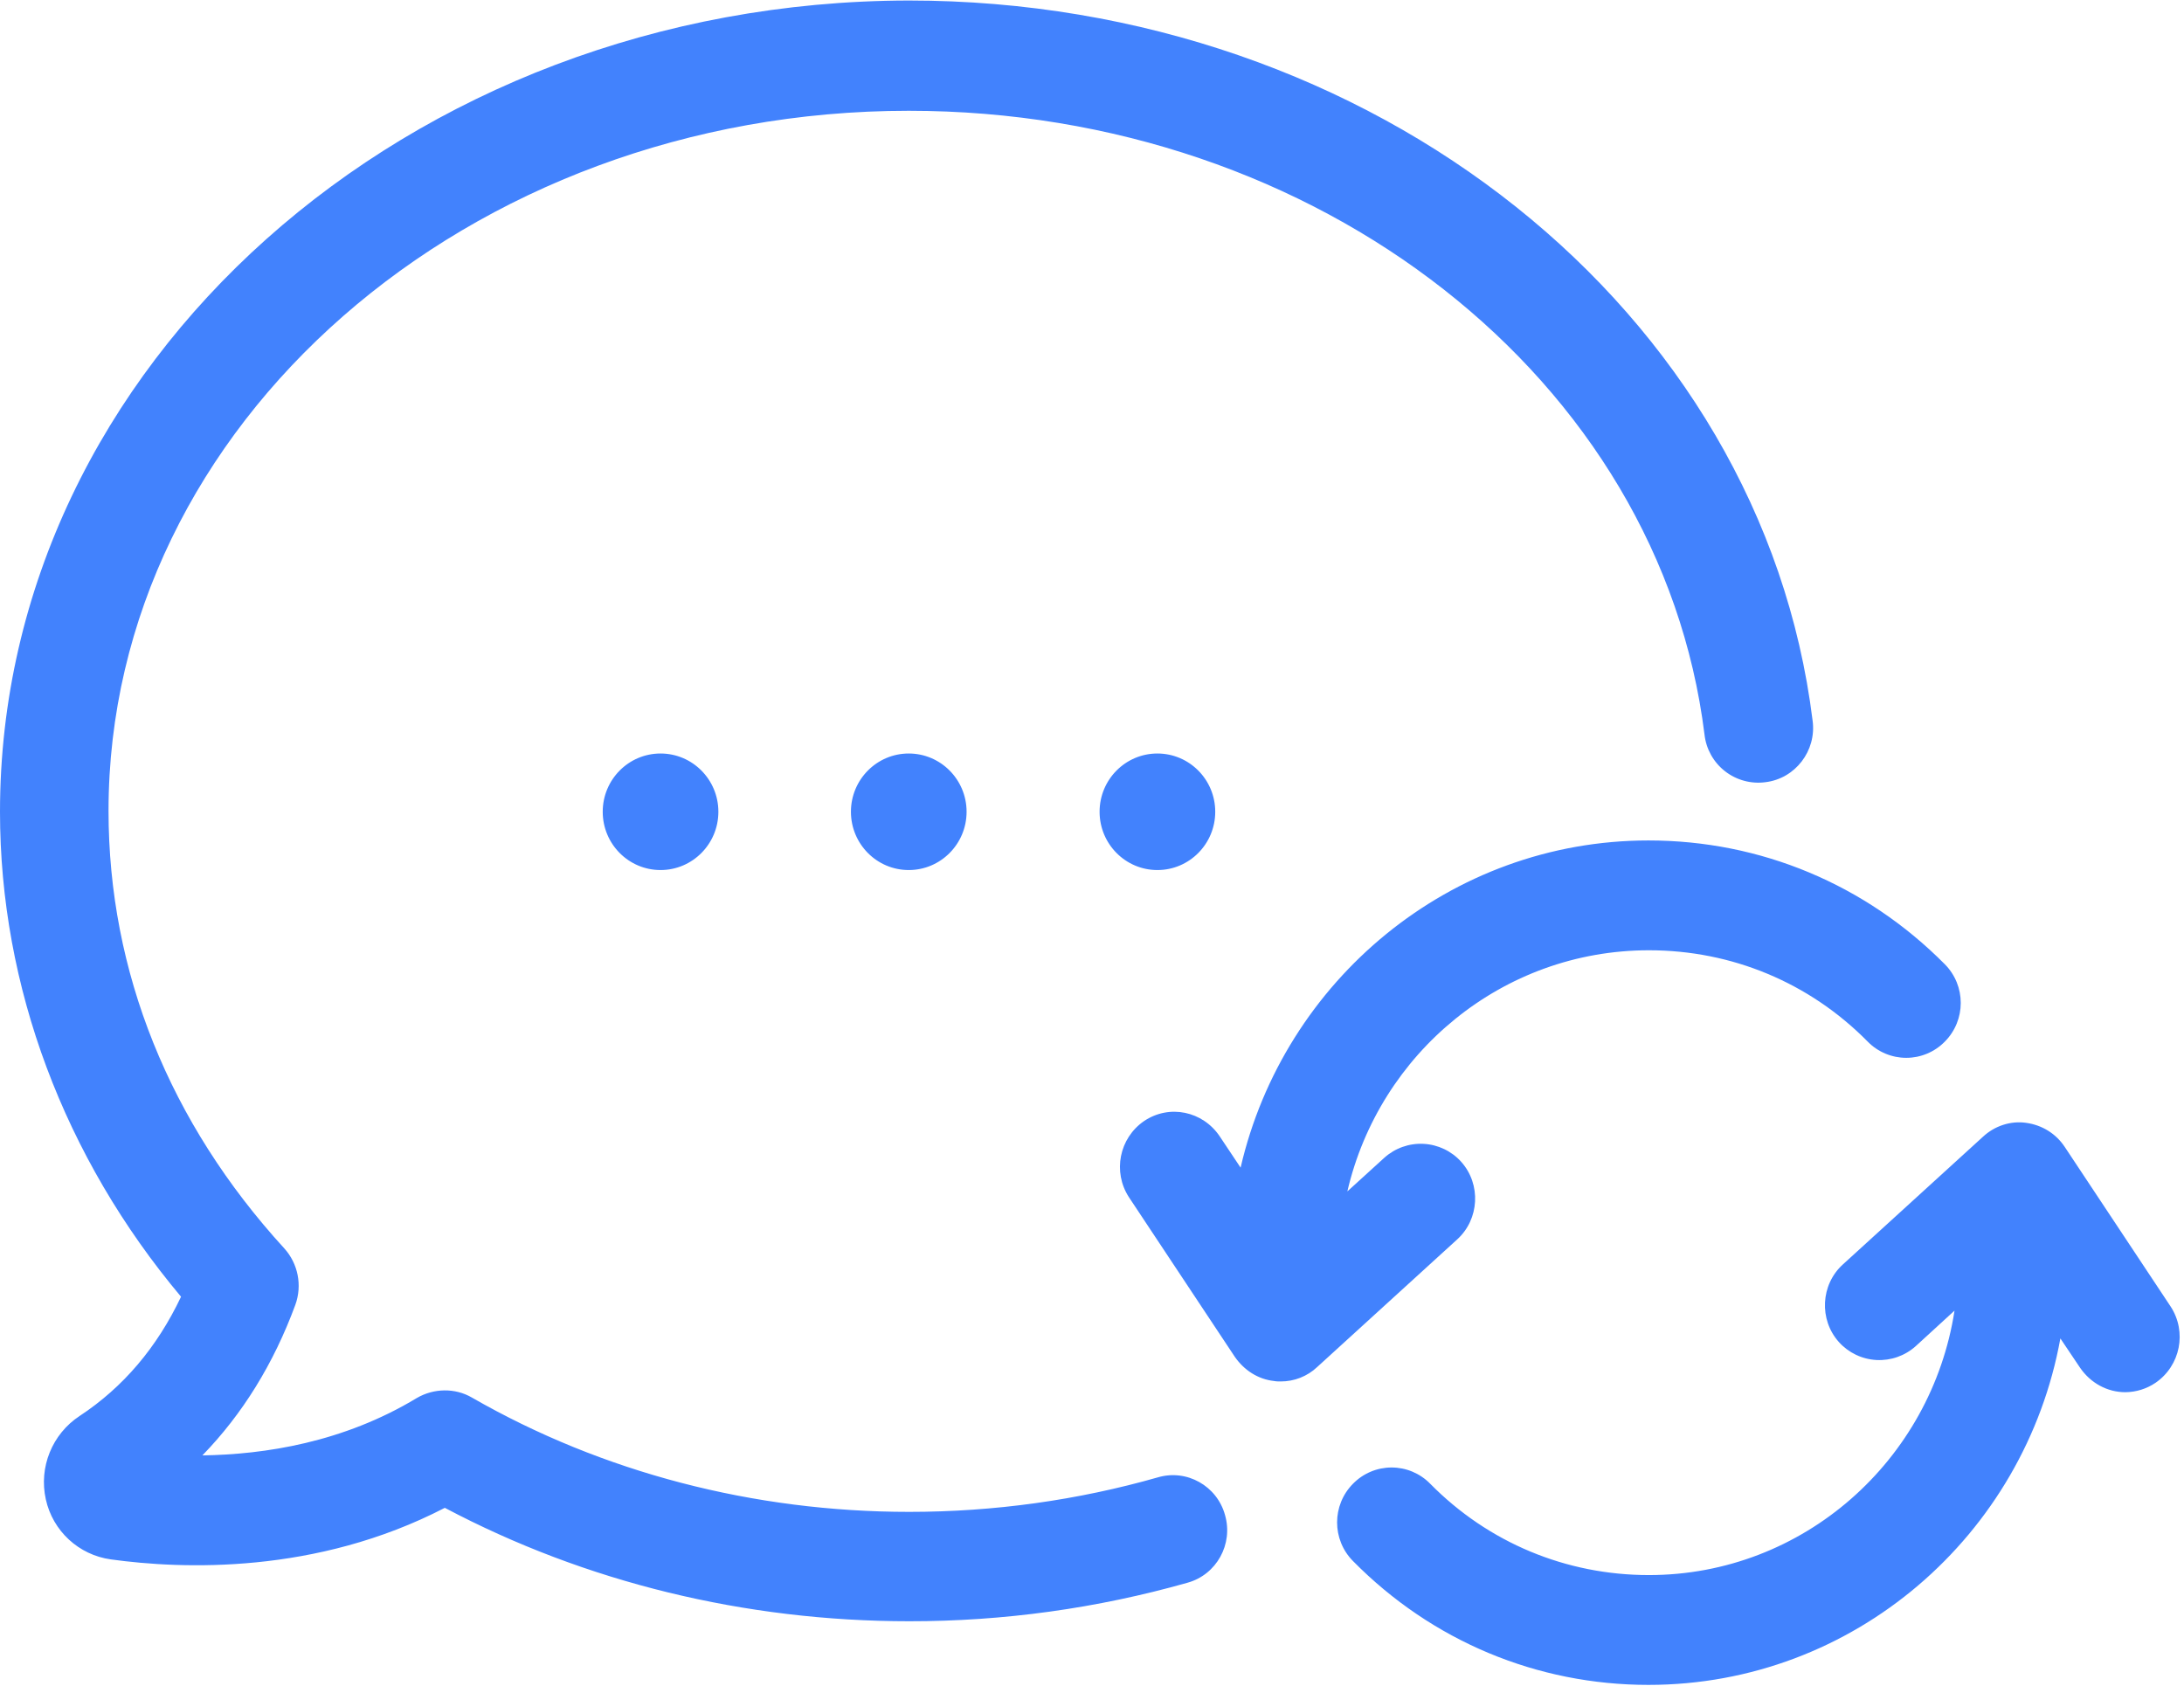
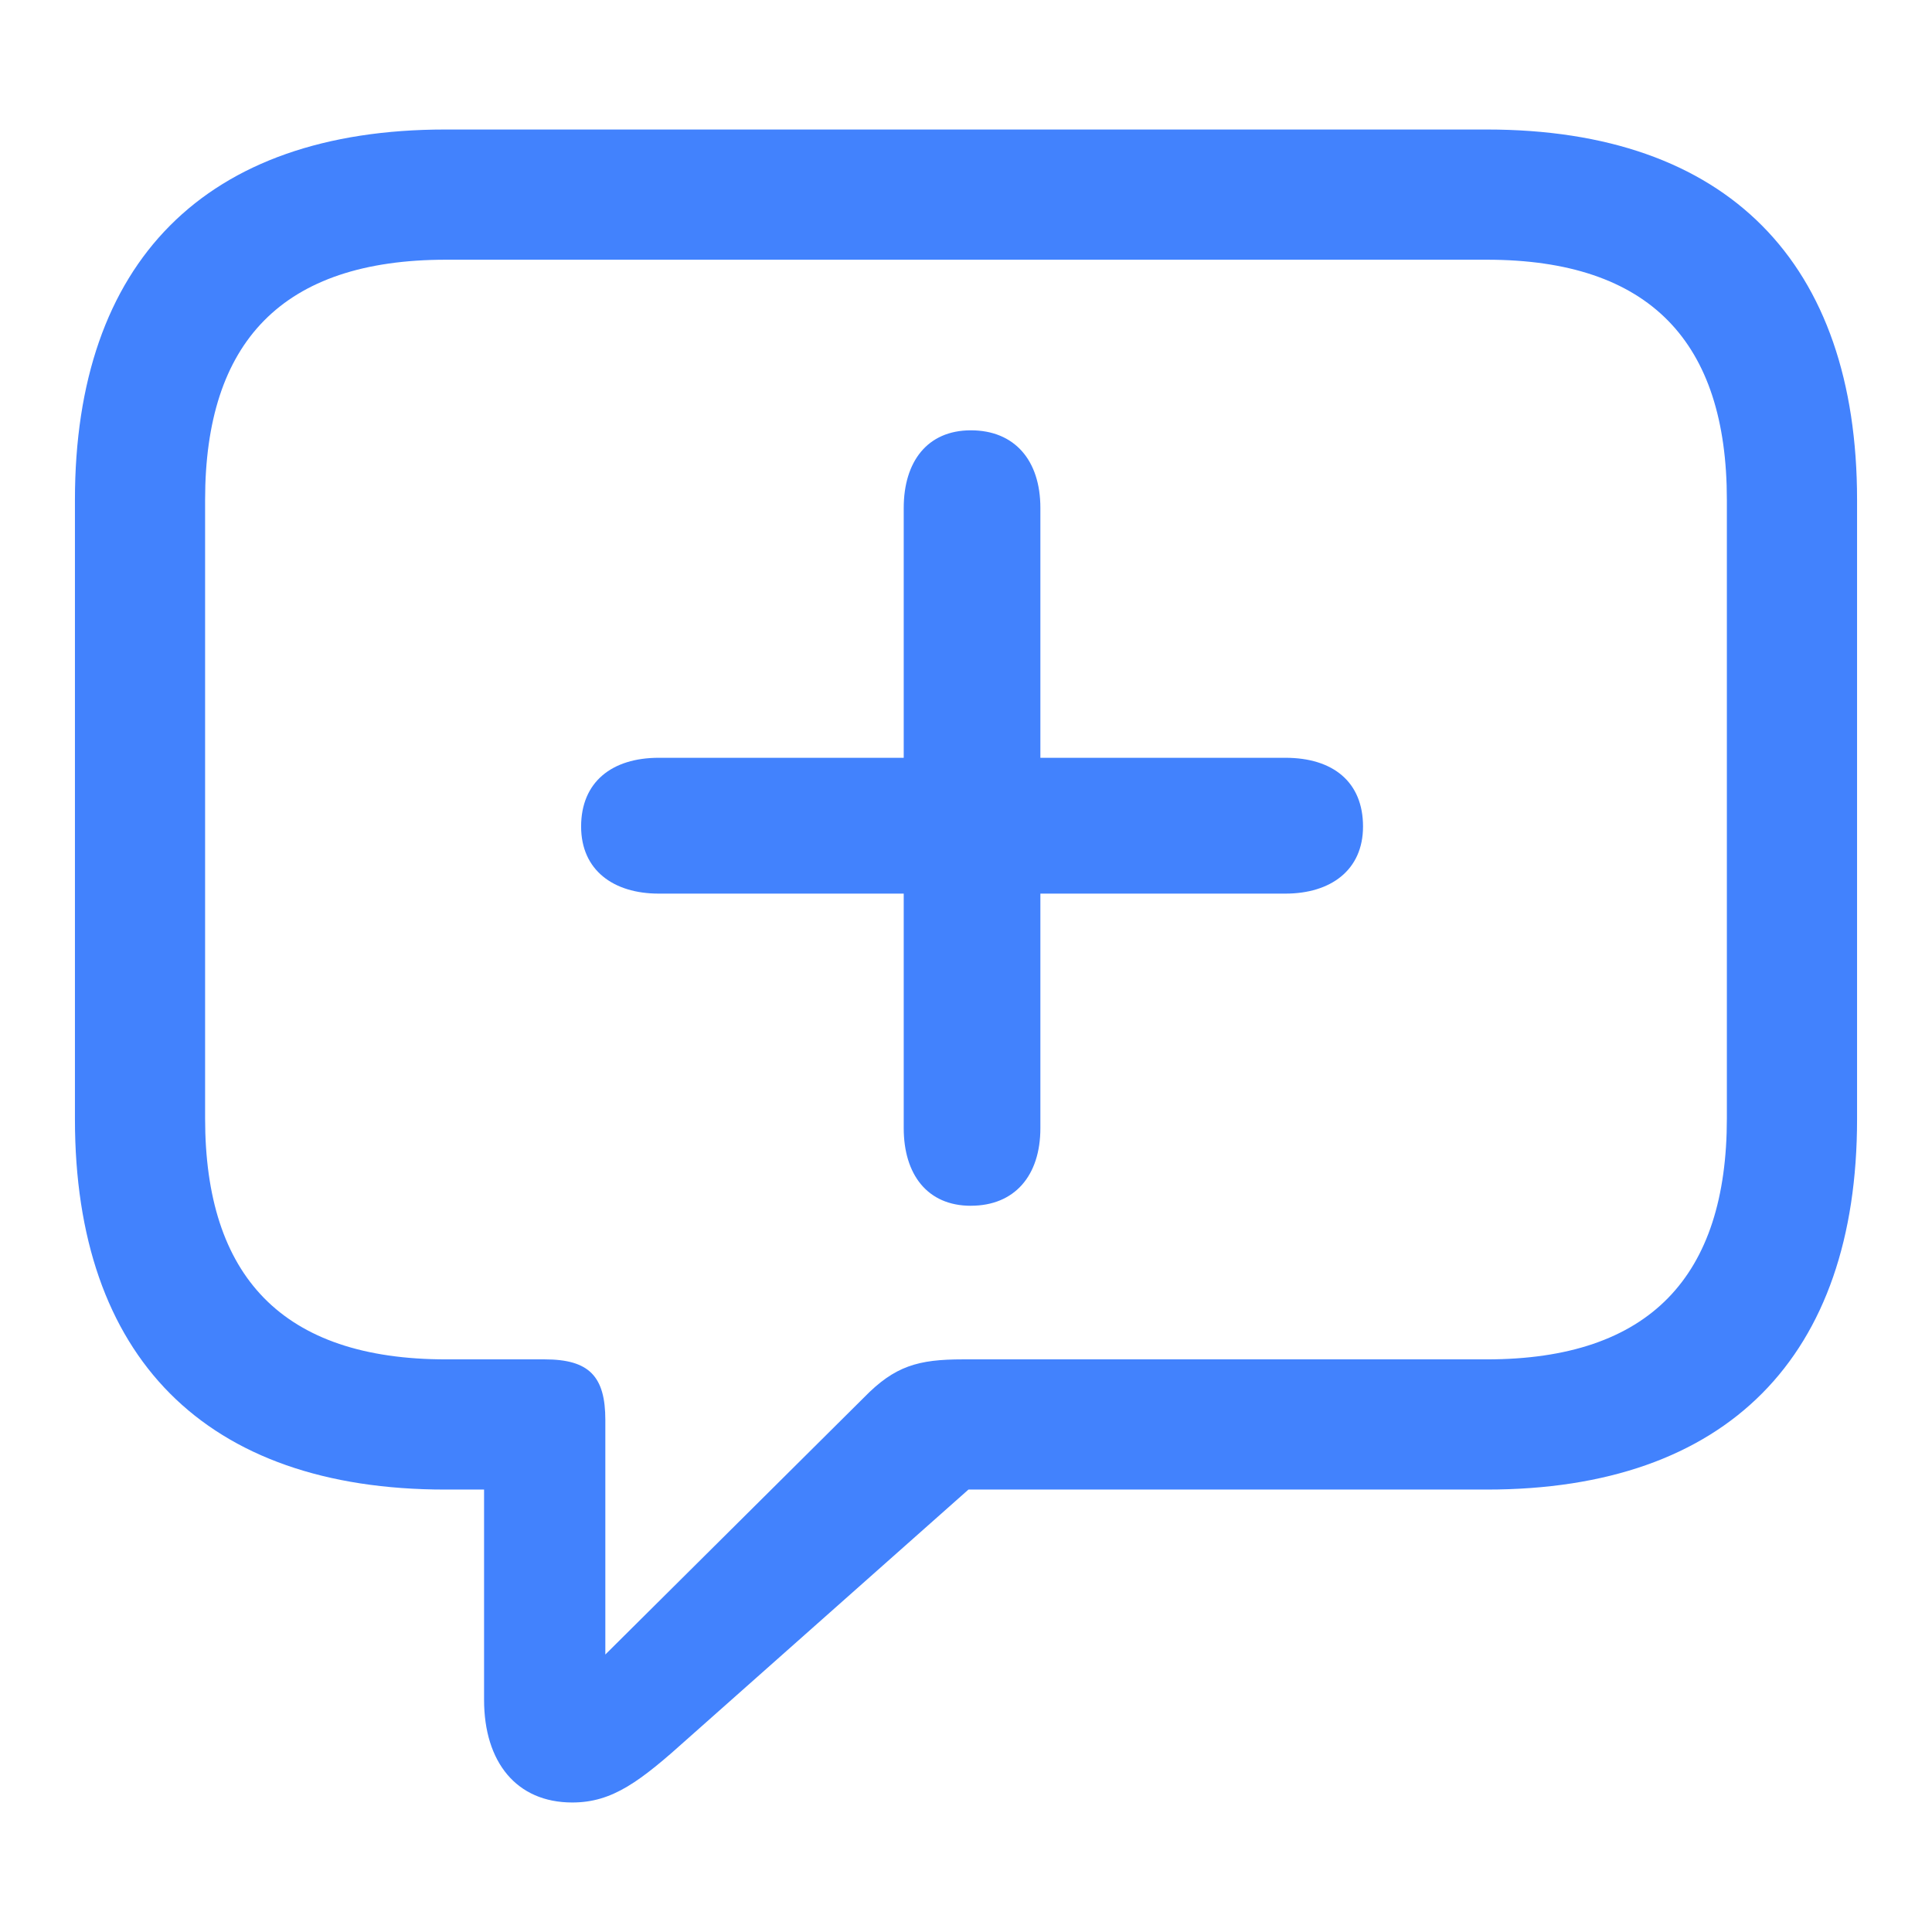
- <svg xmlns="http://www.w3.org/2000/svg" t="1657797302970" class="icon" viewBox="0 0 1327 1024" version="1.1" p-id="137762" width="165.875" height="128">
+ <svg xmlns="http://www.w3.org/2000/svg" t="1657797236368" class="icon" viewBox="0 0 1024 1024" version="1.1" p-id="135210" width="128" height="128">
  <defs>
    <style type="text/css">@font-face { font-family: feedback-iconfont; src: url("//at.alicdn.com/t/font_1031158_u69w8yhxdu.woff2?t=1630033759944") format("woff2"), url("//at.alicdn.com/t/font_1031158_u69w8yhxdu.woff?t=1630033759944") format("woff"), url("//at.alicdn.com/t/font_1031158_u69w8yhxdu.ttf?t=1630033759944") format("truetype"); }
</style>
  </defs>
-   <path d="M48.379 860.369c26.488-17.439 47.02-41.671 61.618-72.453C38.922 703.216 0 599.458 0 493.255 0 221.727 247.839 0.846 552.155 0.313c282.164 0 518.374 188.186 549.198 437.645 2.424 18.254-10.553 35.14-28.662 37.313a32.872 32.872 0 0 1-37.021-28.871c-26.749-215.96-234.59-379.089-483.516-379.089-268.1 0-486.212 190.903-486.212 425.388 0 97.771 37.031 189.544 106.757 265.801a33.938 33.938 0 0 1 6.76 34.314c-13.249 35.944-32.162 66.456-56.487 91.512 37.836-0.543 85.682-7.899 130.267-34.858 10.271-5.998 23.239-6.269 33.51-0.272 79.193 45.474 171.081 69.444 265.676 69.444 51.618 0 102.431-7.084 151.092-20.971 17.554-5.172 35.944 5.172 40.803 22.883 5.13 17.701-5.141 36.216-22.706 41.117a617.587 617.587 0 0 1-169.19 23.427c-99.725 0-196.754-23.698-282.154-68.911-78.378 40.584-159.734 37.313-202.971 31.326a47.062 47.062 0 0 1-39.466-36.498A48.118 48.118 0 0 1 48.379 860.369z m503.777-331.713c-19.404 0-35.129-15.851-35.129-35.412 0-19.55 15.726-35.401 35.129-35.401 19.404 0 35.14 15.851 35.14 35.401 0 19.56-15.736 35.412-35.14 35.412z m-150.81 0c-19.404 0-35.129-15.851-35.129-35.412 0-19.55 15.726-35.401 35.129-35.401 19.404 0 35.14 15.851 35.14 35.401 0 19.56-15.736 35.412-35.14 35.412z m301.892 0c-19.404 0-35.129-15.851-35.129-35.412 0-19.55 15.726-35.401 35.129-35.401 19.404 0 35.14 15.851 35.14 35.401 0 19.56-15.736 35.412-35.14 35.412z m298.381 495.114c-67.835 0-131.626-26.697-179.461-75.17a33.384 33.384 0 0 1 0-47.125 32.778 32.778 0 0 1 46.759 0c35.401 35.955 82.704 55.568 132.974 55.568 93.78 0 171.614-69.716 185.678-160.684l-23.51 21.525a33.061 33.061 0 0 1-46.77-2.456c-12.163-13.615-11.076-34.858 2.435-47.125l85.138-77.605c7.022-6.541 16.75-9.812 26.216-8.443 9.718 1.358 18.108 6.531 23.51 14.702l64.324 96.956a33.802 33.802 0 0 1-9.195 46.289 33.186 33.186 0 0 1-18.369 5.726c-10.815 0-21.086-5.444-27.575-14.984l-11.891-17.701c-21.619 119.557-125.398 210.526-250.264 210.526zM774.05 839.116c-9.728-1.087-18.108-6.531-23.782-14.702l-64.324-96.956a33.802 33.802 0 0 1 9.195-46.289c15.402-10.355 35.673-5.998 45.934 9.247L753.789 709.486c26.227-113.57 127.3-198.813 247.839-198.813 68.106 0 131.887 26.697 179.994 75.17a33.384 33.384 0 0 1 0 47.114 32.778 32.778 0 0 1-46.749 0c-35.412-35.944-82.704-55.557-132.974-55.557-89.192 0-163.788 62.642-183.244 146.516l22.434-20.417a33.061 33.061 0 0 1 46.749 2.445c12.163 13.615 11.076 34.858-2.424 47.125l-85.138 77.605a32.068 32.068 0 0 1-22.162 8.714c-1.358 0-2.706 0-4.054-0.272z" fill="#4282fd" p-id="137763" />
+   <path d="M303.287 955.355c21.431 0 36.005-11.154 61.714-34.286l148.297-131.566h274.706c127.707 0 196.279-70.711 196.279-196.297V264.923c0-125.568-68.571-196.279-196.279-196.279H235.995c-127.269 0-196.279 70.29-196.279 196.279v328.283c0 126.007 68.992 196.297 196.279 196.297h20.571v111.415c0 33.006 17.152 54.437 46.72 54.437z m17.554-78.427V752.64c0-23.131-8.558-32.146-32.128-32.146h-52.297c-86.985 0-127.707-44.142-127.707-127.707v-327.863c0-83.566 40.722-127.269 127.726-127.269h551.57c86.565 0 127.269 43.703 127.269 127.269v327.863c0 83.566-40.704 127.707-127.269 127.707H510.281c-23.57 0-35.986 3.438-52.297 20.151z m193.737-237.861c23.131 0 36.846-15.854 36.846-41.143v-124.288h129.865c23.991 0 41.143-12.434 41.143-35.566 0-23.57-15.854-36.425-41.143-36.425h-129.865v-132.425c0-25.289-13.714-41.143-36.846-41.143-23.15 0-35.584 16.713-35.584 41.143v132.425h-129.847c-24.869 0-41.143 12.855-41.143 36.425 0 23.15 17.134 35.566 41.143 35.566h129.847V597.943c0 24.43 12.434 41.143 35.584 41.143z" p-id="135211" fill="#4282fd" />
</svg>
